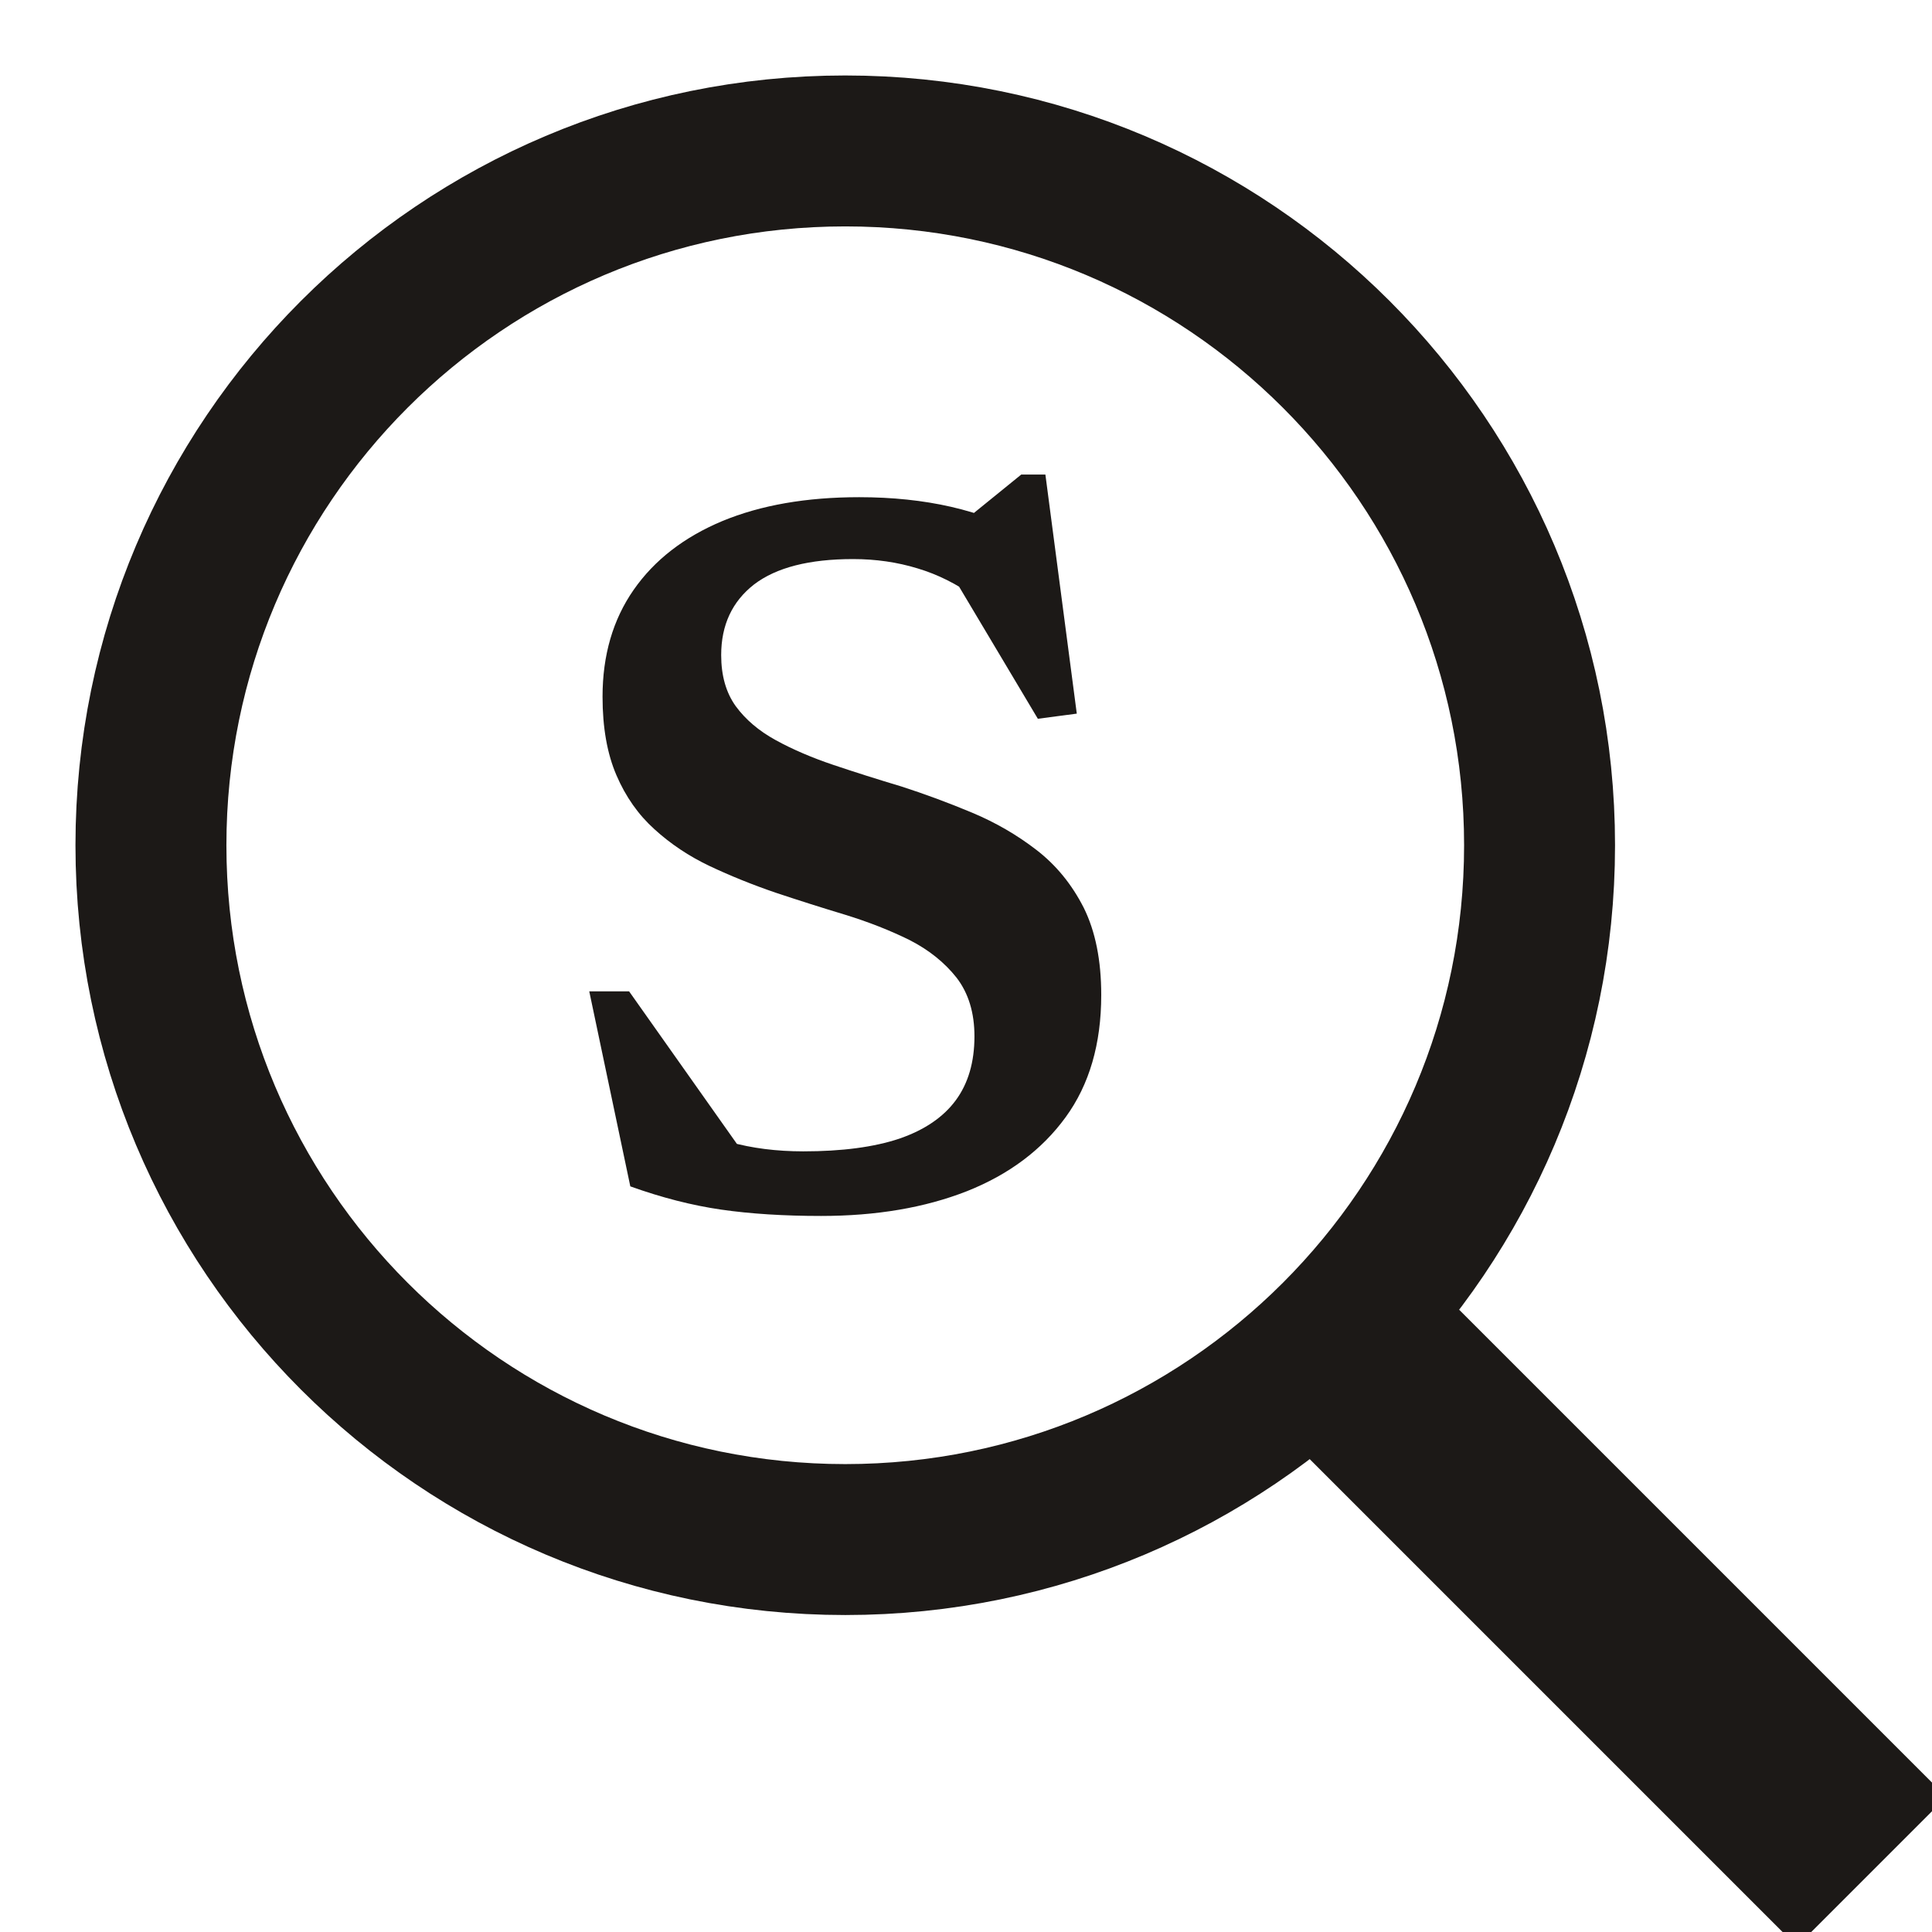
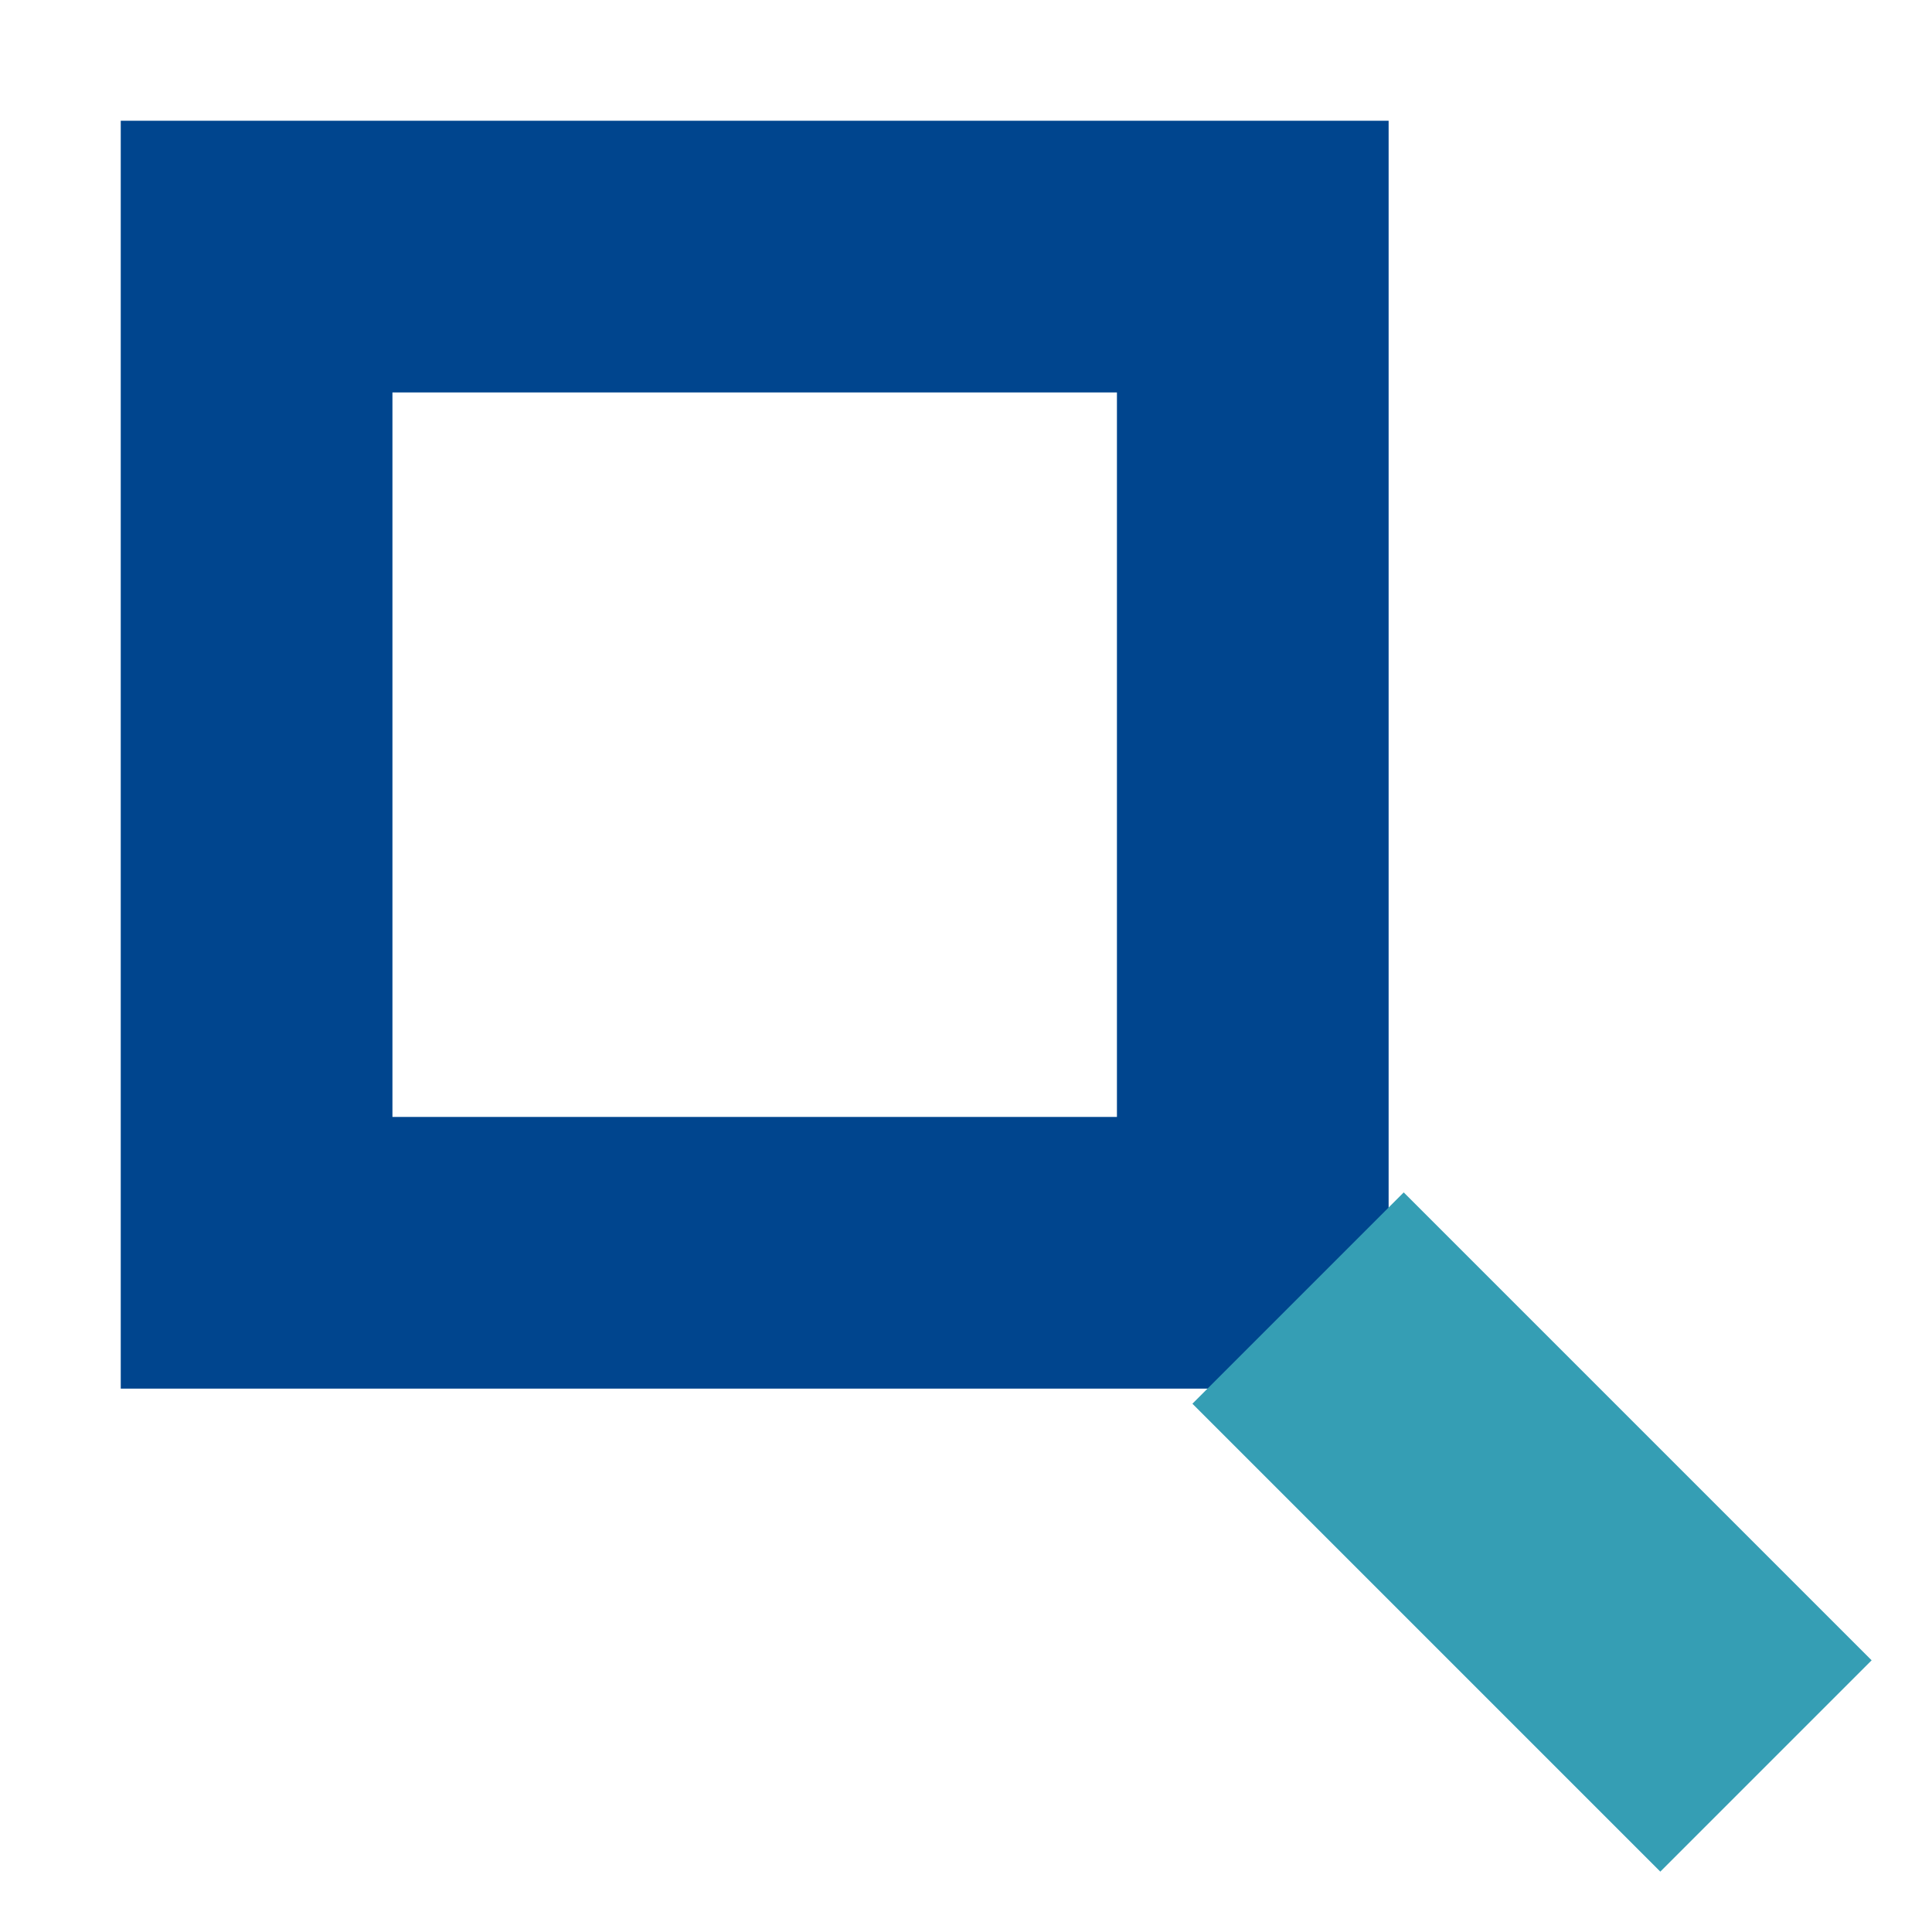
- <svg xmlns="http://www.w3.org/2000/svg" viewBox="0 0 64 64" width="64" height="64">
+ <svg xmlns="http://www.w3.org/2000/svg" viewBox="0 0 64 64">
  <g transform="translate(0 0)">
-     <circle cx="28" cy="28" r="23" fill="none" stroke="#1c1917" stroke-width="5" />
-     <path d="M45 45 L62 62" stroke="#1c1917" stroke-width="7" stroke-linecap="butt" />
-     <path d="M34.38 17.86L34.38 17.86L31.76 17.40L33.83 15.72L34.63 15.72L35.67 23.64L34.38 23.81L31.25 18.56L32.30 19.78Q31.40 19.13 30.40 18.83Q29.39 18.52 28.26 18.52L28.26 18.52Q26.08 18.52 24.98 19.36Q23.89 20.21 23.89 21.70L23.89 21.70Q23.89 22.72 24.37 23.39Q24.86 24.06 25.70 24.52Q26.54 24.98 27.61 25.34Q28.68 25.70 29.85 26.05L29.85 26.05Q31.03 26.43 32.20 26.92Q33.37 27.41 34.34 28.16Q35.31 28.91 35.90 30.07Q36.48 31.24 36.48 32.96L36.48 32.96Q36.48 35.39 35.30 37.01Q34.12 38.63 32.03 39.46Q29.94 40.28 27.20 40.28L27.20 40.28Q25.35 40.28 23.89 40.07Q22.44 39.86 20.88 39.30L20.88 39.30L19.52 32.84L20.84 32.84L25.37 39.25L21.66 36.81Q23.05 37.53 24.17 37.83Q25.28 38.14 26.61 38.14L26.61 38.14Q28.53 38.14 29.79 37.72Q31.04 37.29 31.66 36.45Q32.28 35.61 32.28 34.33L32.28 34.33Q32.28 33.16 31.69 32.39Q31.09 31.63 30.13 31.14Q29.16 30.66 27.99 30.30Q26.83 29.95 25.69 29.57L25.69 29.57Q24.55 29.18 23.51 28.69Q22.48 28.20 21.68 27.47Q20.88 26.75 20.42 25.68Q19.96 24.61 19.96 23.08L19.96 23.08Q19.96 21.02 20.99 19.54Q22.02 18.06 23.93 17.26Q25.84 16.47 28.46 16.47L28.46 16.47Q30.11 16.47 31.51 16.79Q32.91 17.11 34.38 17.86Z" fill="#1c1917" />
+     <path d="M4 4h42v42H4z M13 13v24h24V13z" fill="#00458E" fill-rule="evenodd" />
+     <path d="M39.5 46.5 L46.5 39.5 L62 55 L55 62 Z" fill="#359EB4" />
  </g>
</svg>
